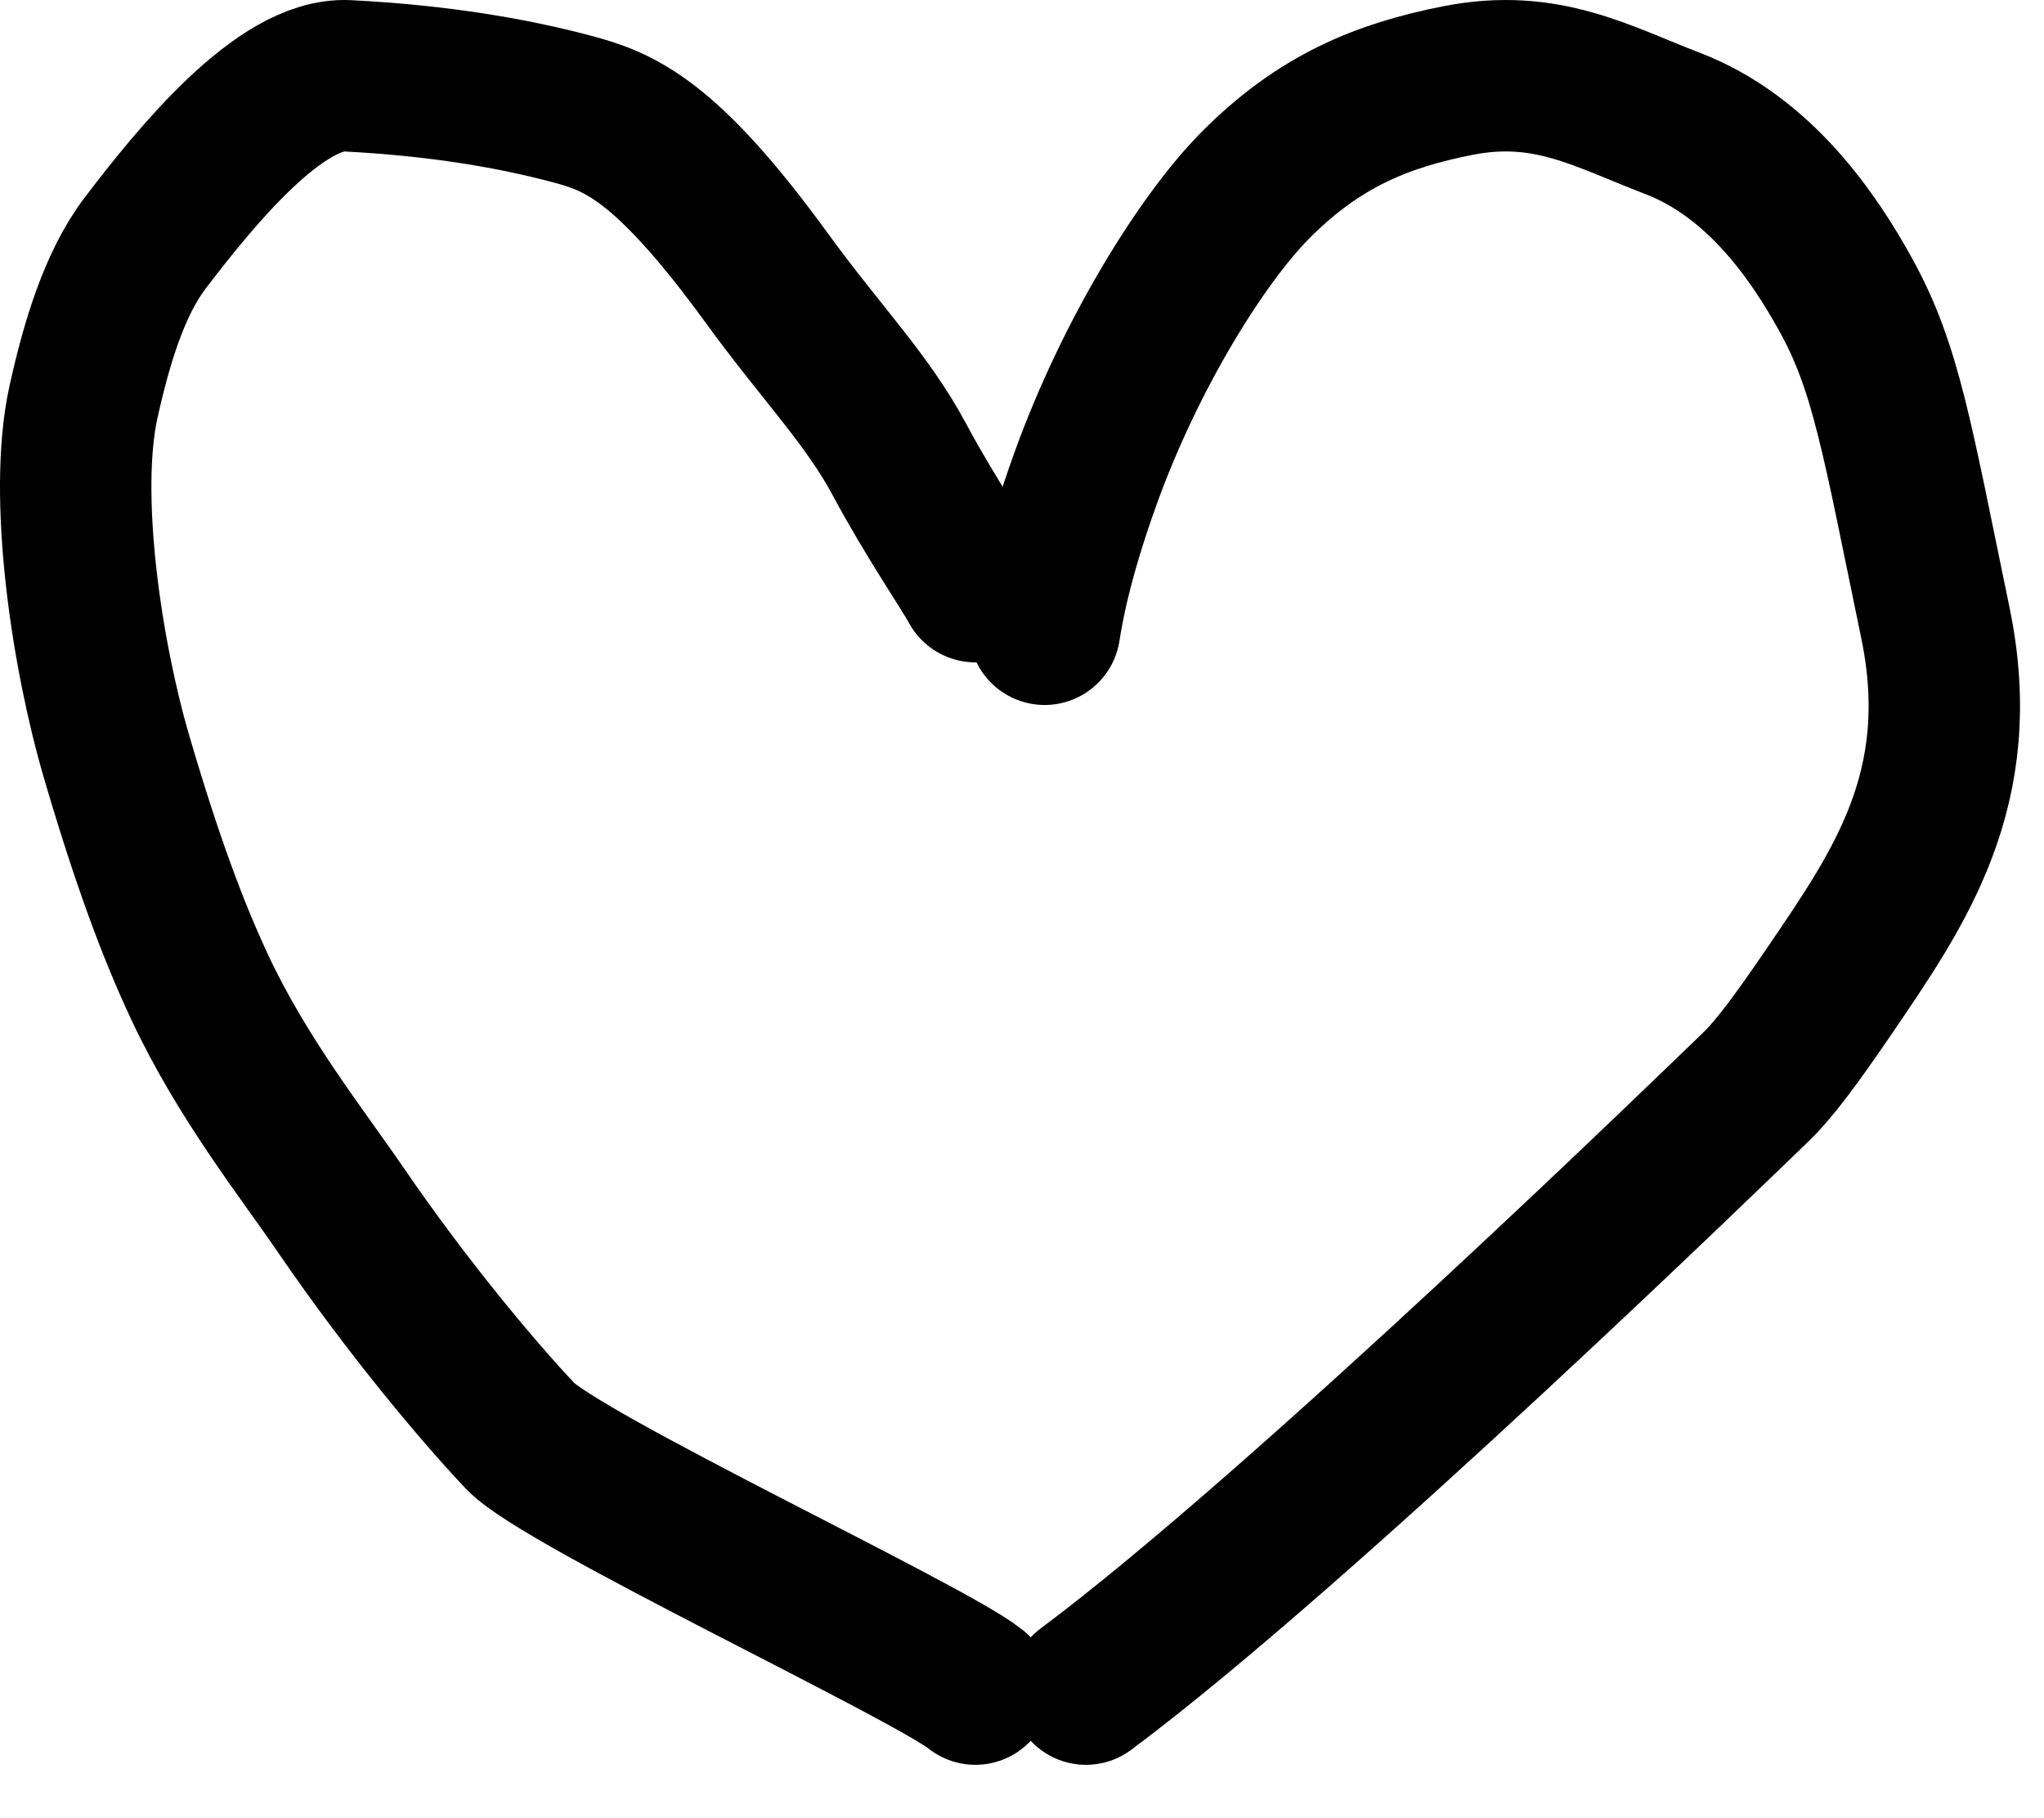
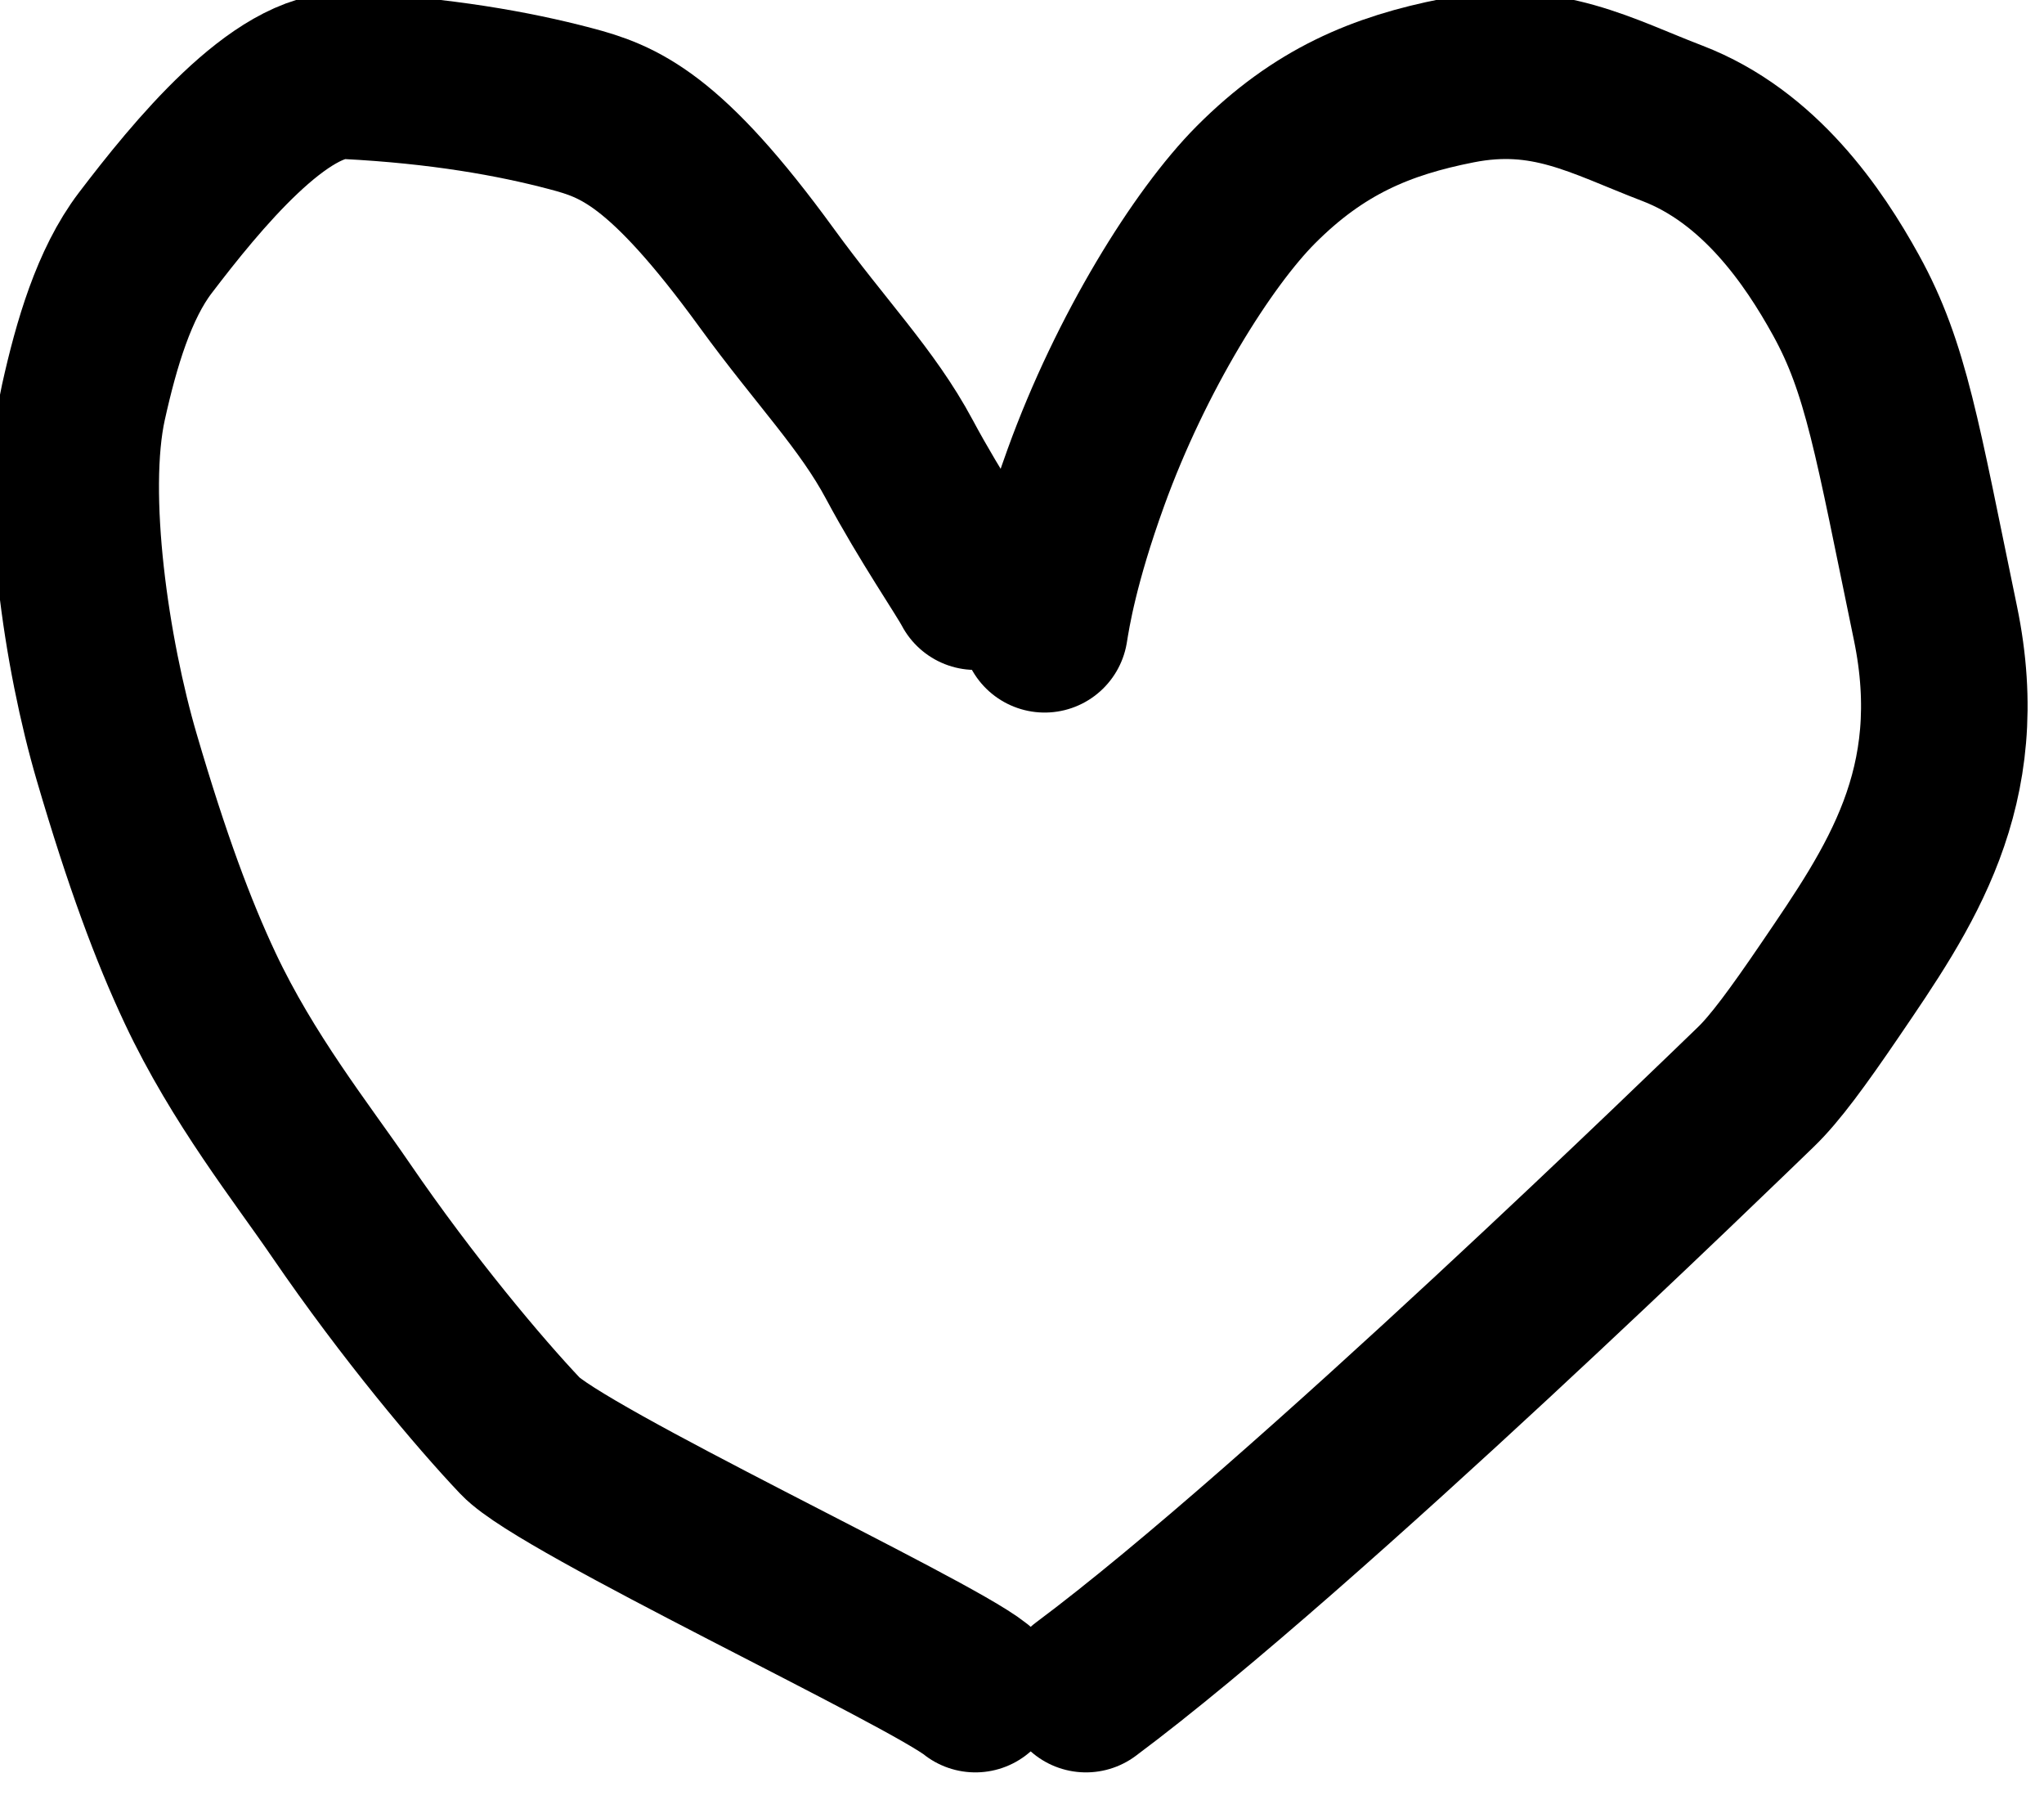
<svg xmlns="http://www.w3.org/2000/svg" width="27" height="24" viewBox="0 0 27 24" fill="none">
-   <path d="M13.799 8.31C13.835 8.089 13.938 7.426 14.345 6.303C14.94 4.659 15.886 3.147 16.587 2.442C17.423 1.602 18.25 1.262 19.257 1.064C20.425 0.834 21.158 1.272 22.092 1.629C23.242 2.07 23.959 3.128 24.383 3.896C24.916 4.86 25.058 5.78 25.566 8.229C26.017 10.409 25.085 11.734 24.175 13.072C23.746 13.702 23.445 14.112 23.194 14.354C22.836 14.698 17.211 20.171 14.345 22.306" stroke-width="2" stroke-linecap="round" stroke-linejoin="round" stroke="black" />
-   <path d="M12.884 7.747C12.779 7.544 12.295 6.842 11.879 6.065C11.456 5.274 10.845 4.657 10.13 3.674C8.783 1.822 8.168 1.601 7.534 1.434C6.785 1.236 5.821 1.064 4.588 1.001C3.706 0.956 2.589 2.329 1.919 3.208C1.507 3.749 1.273 4.541 1.102 5.312C0.831 6.543 1.142 8.639 1.543 10.004C1.941 11.361 2.287 12.291 2.644 13.05C3.208 14.249 3.987 15.227 4.504 15.983C5.388 17.275 6.339 18.402 6.874 18.966C7.424 19.547 12.268 21.812 12.884 22.306" stroke-width="2" stroke-linecap="round" stroke-linejoin="round" stroke="black" />
+   <path d="M13.799 8.31C13.835 8.089 13.938 7.426 14.345 6.303C14.94 4.659 15.886 3.147 16.587 2.442C17.423 1.602 18.25 1.262 19.257 1.064C20.425 0.834 21.158 1.272 22.092 1.629C23.242 2.07 23.959 3.128 24.383 3.896C24.916 4.86 25.058 5.78 25.566 8.229C26.017 10.409 25.085 11.734 24.175 13.072C23.746 13.702 23.445 14.112 23.194 14.354C22.836 14.698 17.211 20.171 14.345 22.306" stroke-width="2.2" stroke-linecap="round" stroke-linejoin="round" stroke="black" />
+   <path d="M12.884 7.747C12.779 7.544 12.295 6.842 11.879 6.065C11.456 5.274 10.845 4.657 10.13 3.674C8.783 1.822 8.168 1.601 7.534 1.434C6.785 1.236 5.821 1.064 4.588 1.001C3.706 0.956 2.589 2.329 1.919 3.208C1.507 3.749 1.273 4.541 1.102 5.312C0.831 6.543 1.142 8.639 1.543 10.004C1.941 11.361 2.287 12.291 2.644 13.05C3.208 14.249 3.987 15.227 4.504 15.983C5.388 17.275 6.339 18.402 6.874 18.966C7.424 19.547 12.268 21.812 12.884 22.306" stroke-width="2.2" stroke-linecap="round" stroke-linejoin="round" stroke="black" />
</svg>
